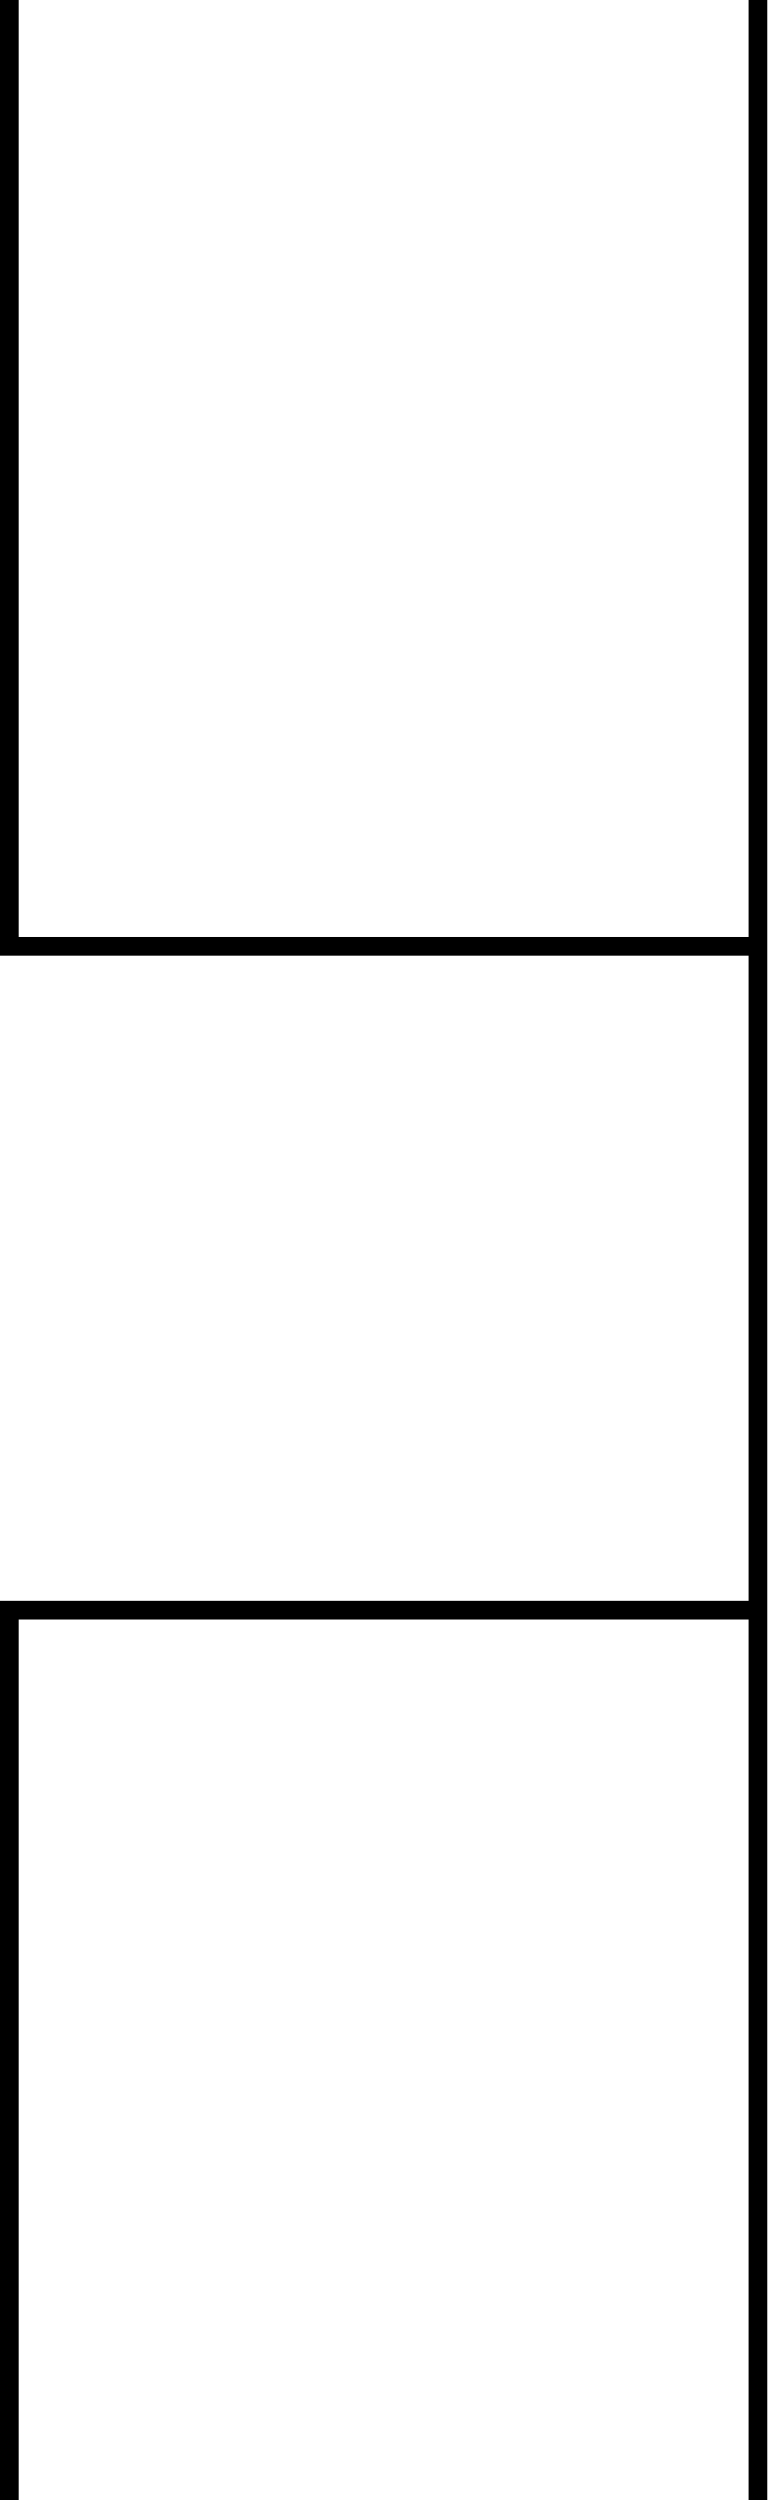
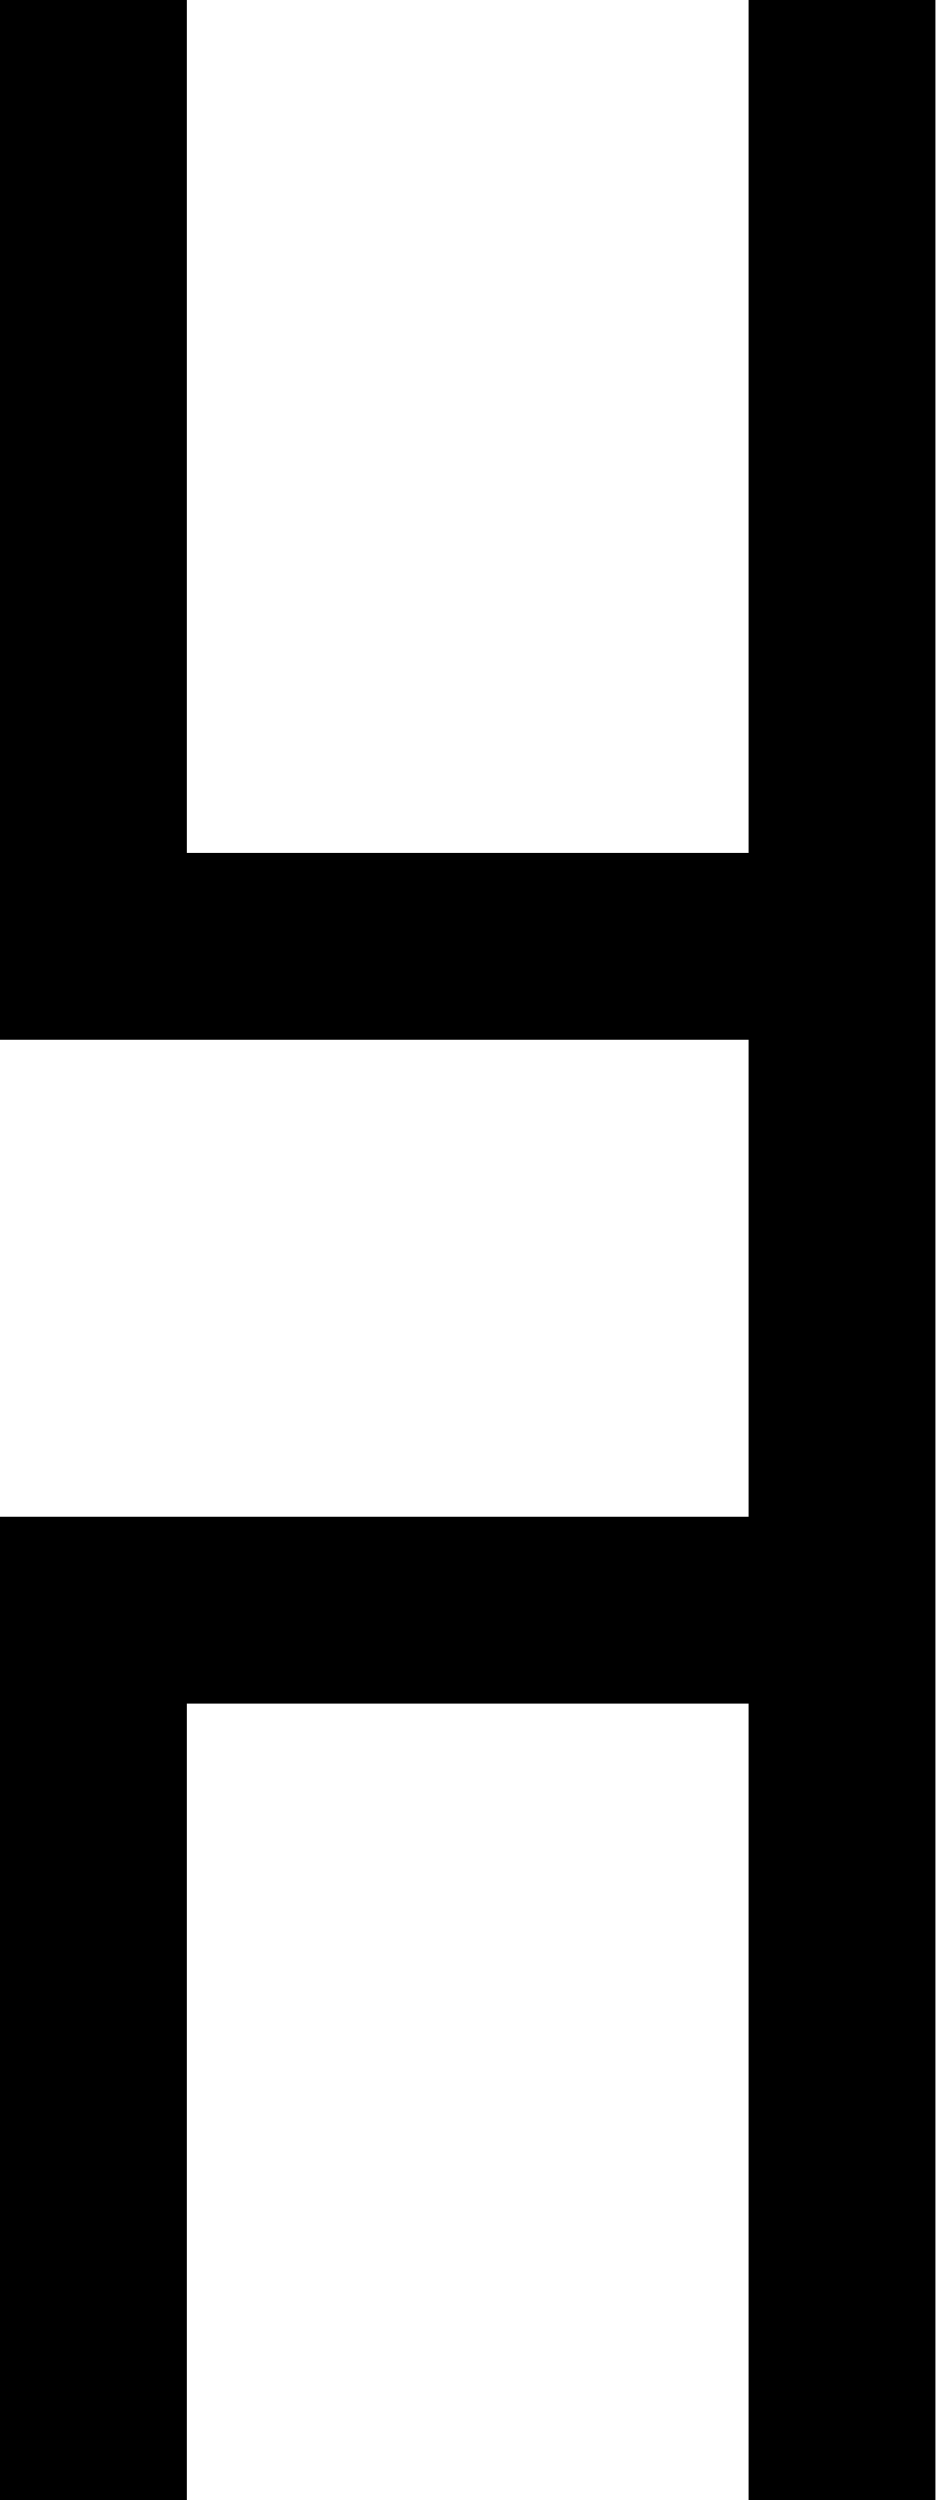
- <svg xmlns="http://www.w3.org/2000/svg" width="41.065mm" height="133.804mm" viewBox="0 0 41.065 133.804" version="1.1" id="svg8">
+ <svg xmlns="http://www.w3.org/2000/svg" width="50.065mm" height="133.804mm" viewBox="0 0 50.065 133.804" version="1.1" id="svg8">
  <defs id="defs2" />
-   <g id="layer1" transform="translate(-56.19643,-41.4881)">
-     <path style="fill:none;fill-rule:evenodd;stroke:#000000;stroke-width:1;stroke-linecap:butt;stroke-linejoin:miter;stroke-miterlimit:4;stroke-dasharray:none;stroke-opacity:1" d="m 56.696,41.488 v 50.649 h 40.065" id="path817" />
-     <path style="fill:none;fill-rule:evenodd;stroke:#000000;stroke-width:1;stroke-linecap:butt;stroke-linejoin:miter;stroke-miterlimit:4;stroke-dasharray:none;stroke-opacity:1" d="M 96.762,41.488 V 175.292" id="path819" />
-     <path style="fill:none;fill-rule:evenodd;stroke:#000000;stroke-width:1;stroke-linecap:butt;stroke-linejoin:miter;stroke-miterlimit:4;stroke-dasharray:none;stroke-opacity:1" d="M 96.762,127.667 H 56.696 v 47.625" id="path821" />
+   <g id="layer1" transform="translate(-51.69643,-41.4881)">
+     <path style="fill:none;fill-rule:evenodd;stroke:#000000;stroke-width:10;stroke-linecap:butt;stroke-linejoin:miter;stroke-miterlimit:4;stroke-dasharray:none;stroke-opacity:1" d="m 56.696,41.488 v 50.649 h 40.065" id="path817" />
+     <path style="fill:none;fill-rule:evenodd;stroke:#000000;stroke-width:10;stroke-linecap:butt;stroke-linejoin:miter;stroke-miterlimit:4;stroke-dasharray:none;stroke-opacity:1" d="M 96.762,41.488 V 175.292" id="path819" />
+     <path style="fill:none;fill-rule:evenodd;stroke:#000000;stroke-width:10;stroke-linecap:butt;stroke-linejoin:miter;stroke-miterlimit:4;stroke-dasharray:none;stroke-opacity:1" d="M 96.762,127.667 H 56.696 v 47.625" id="path821" />
  </g>
</svg>
